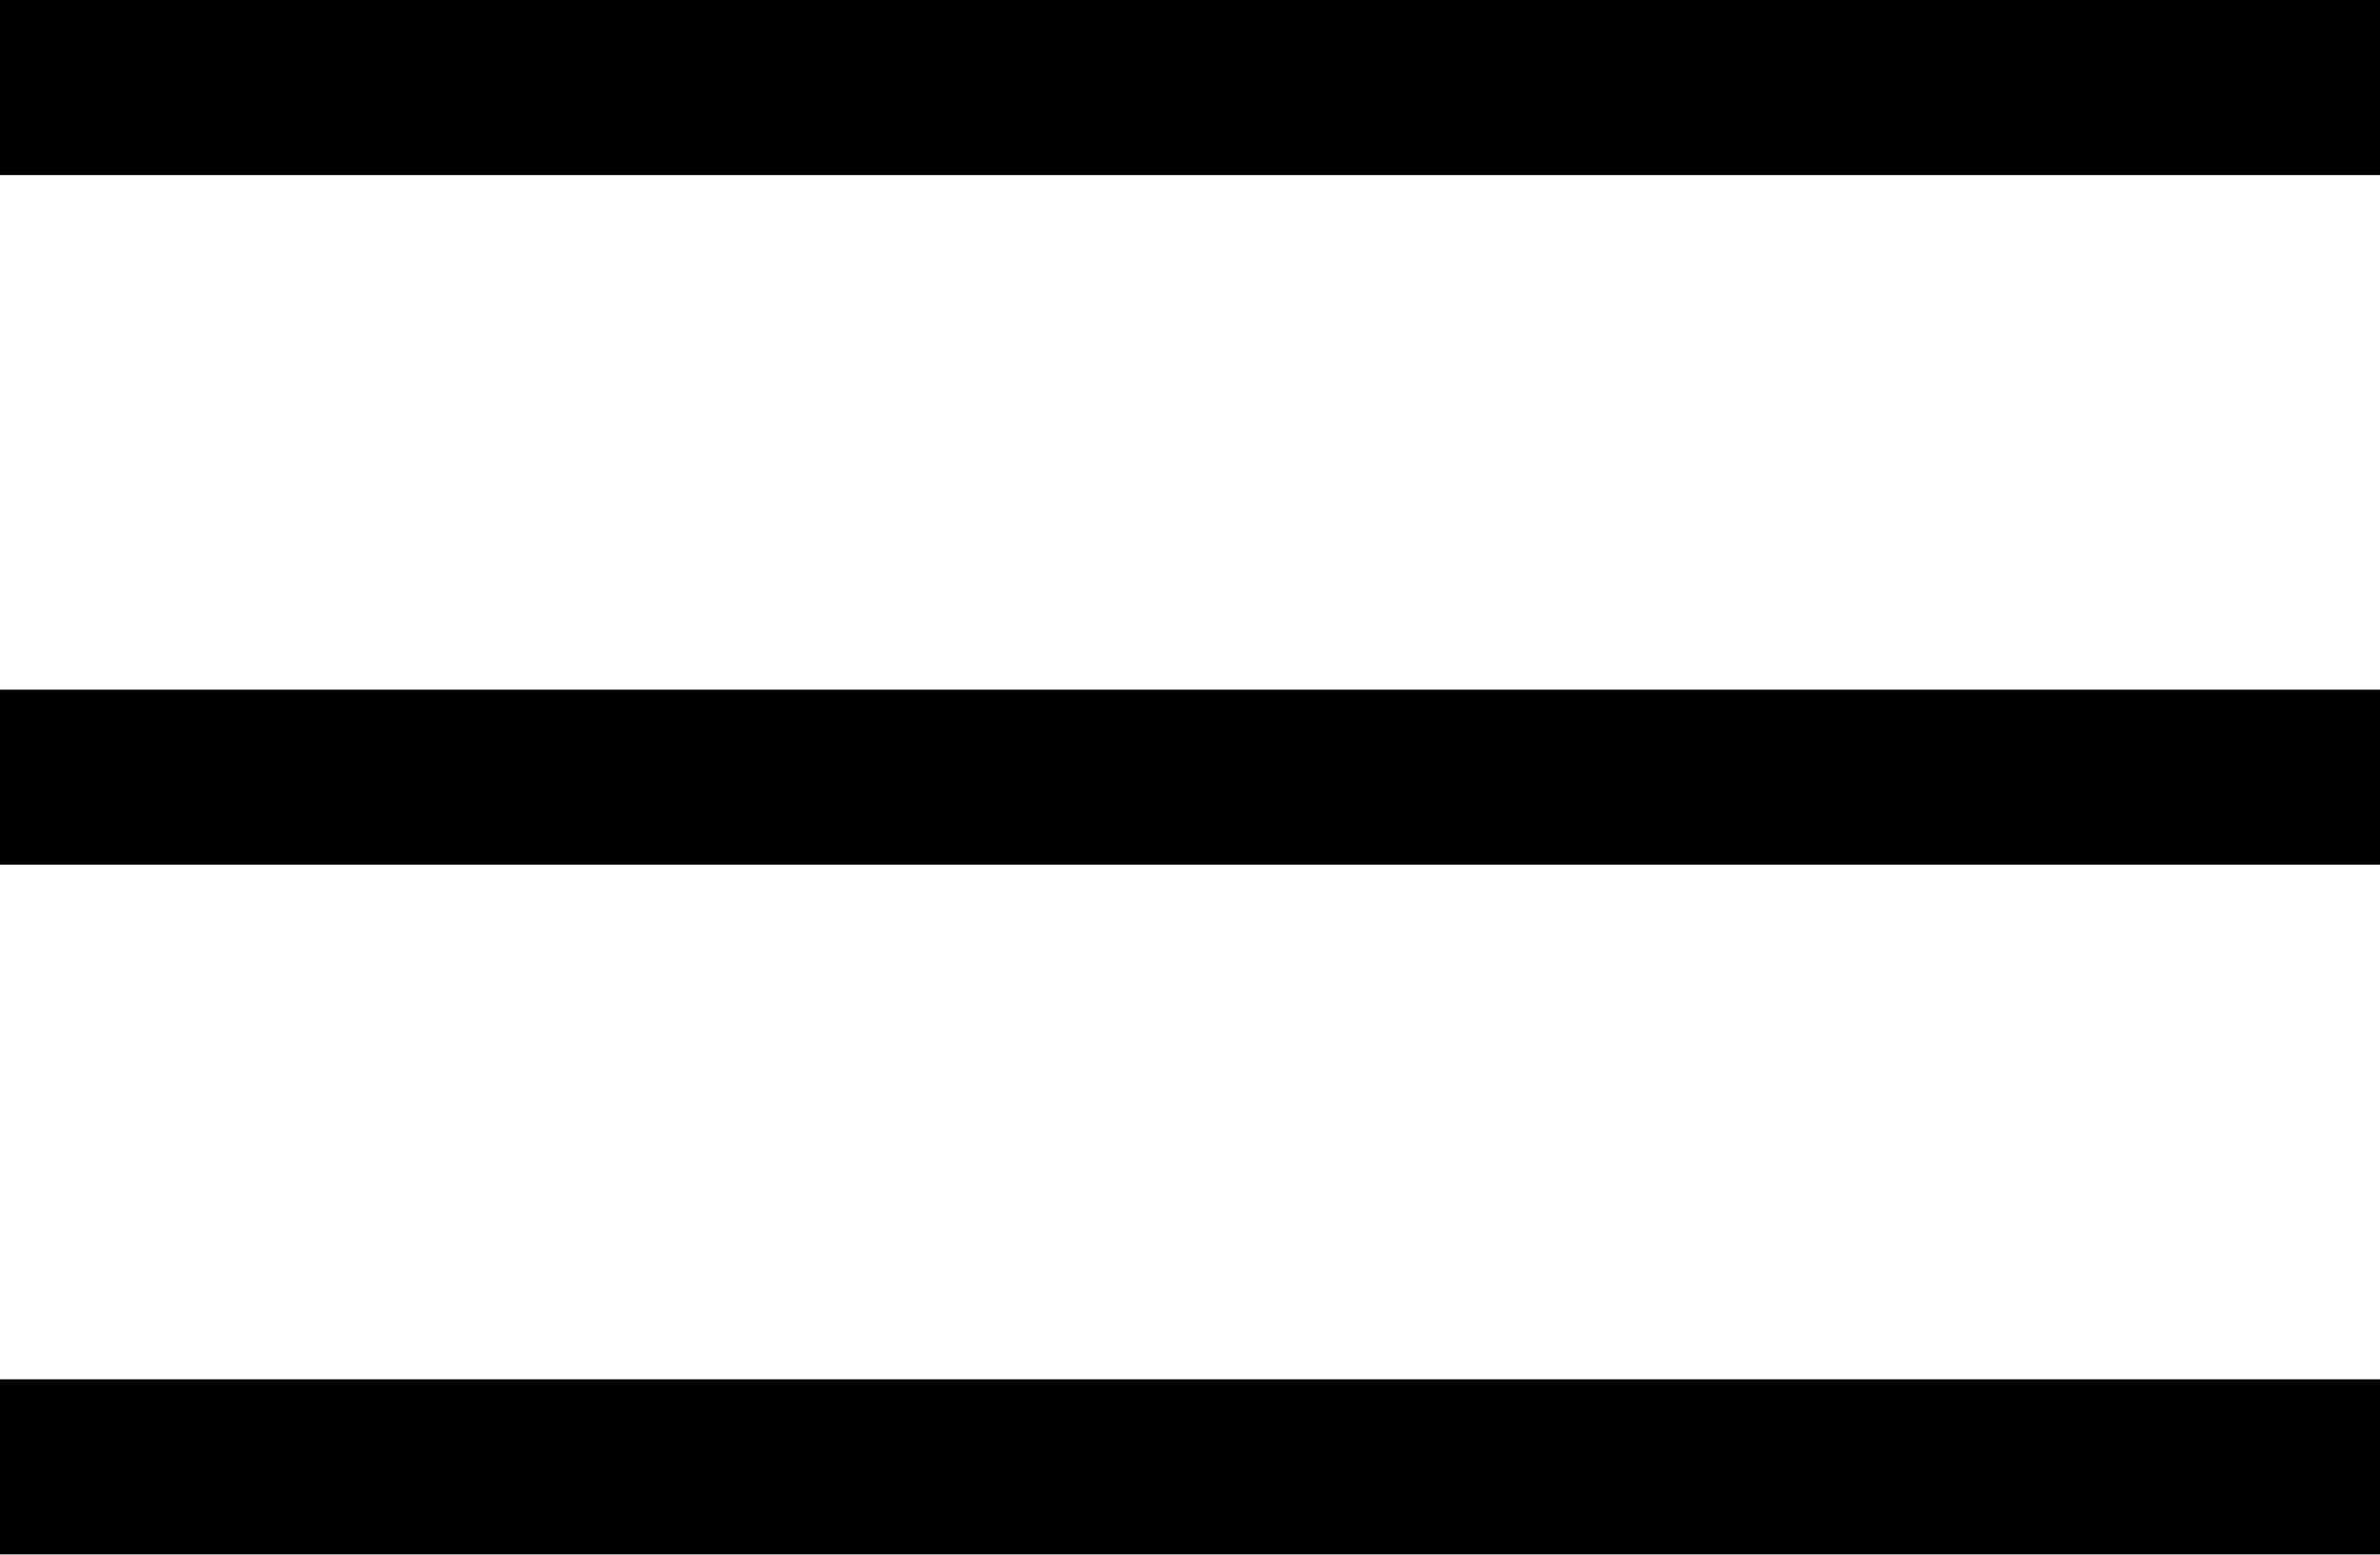
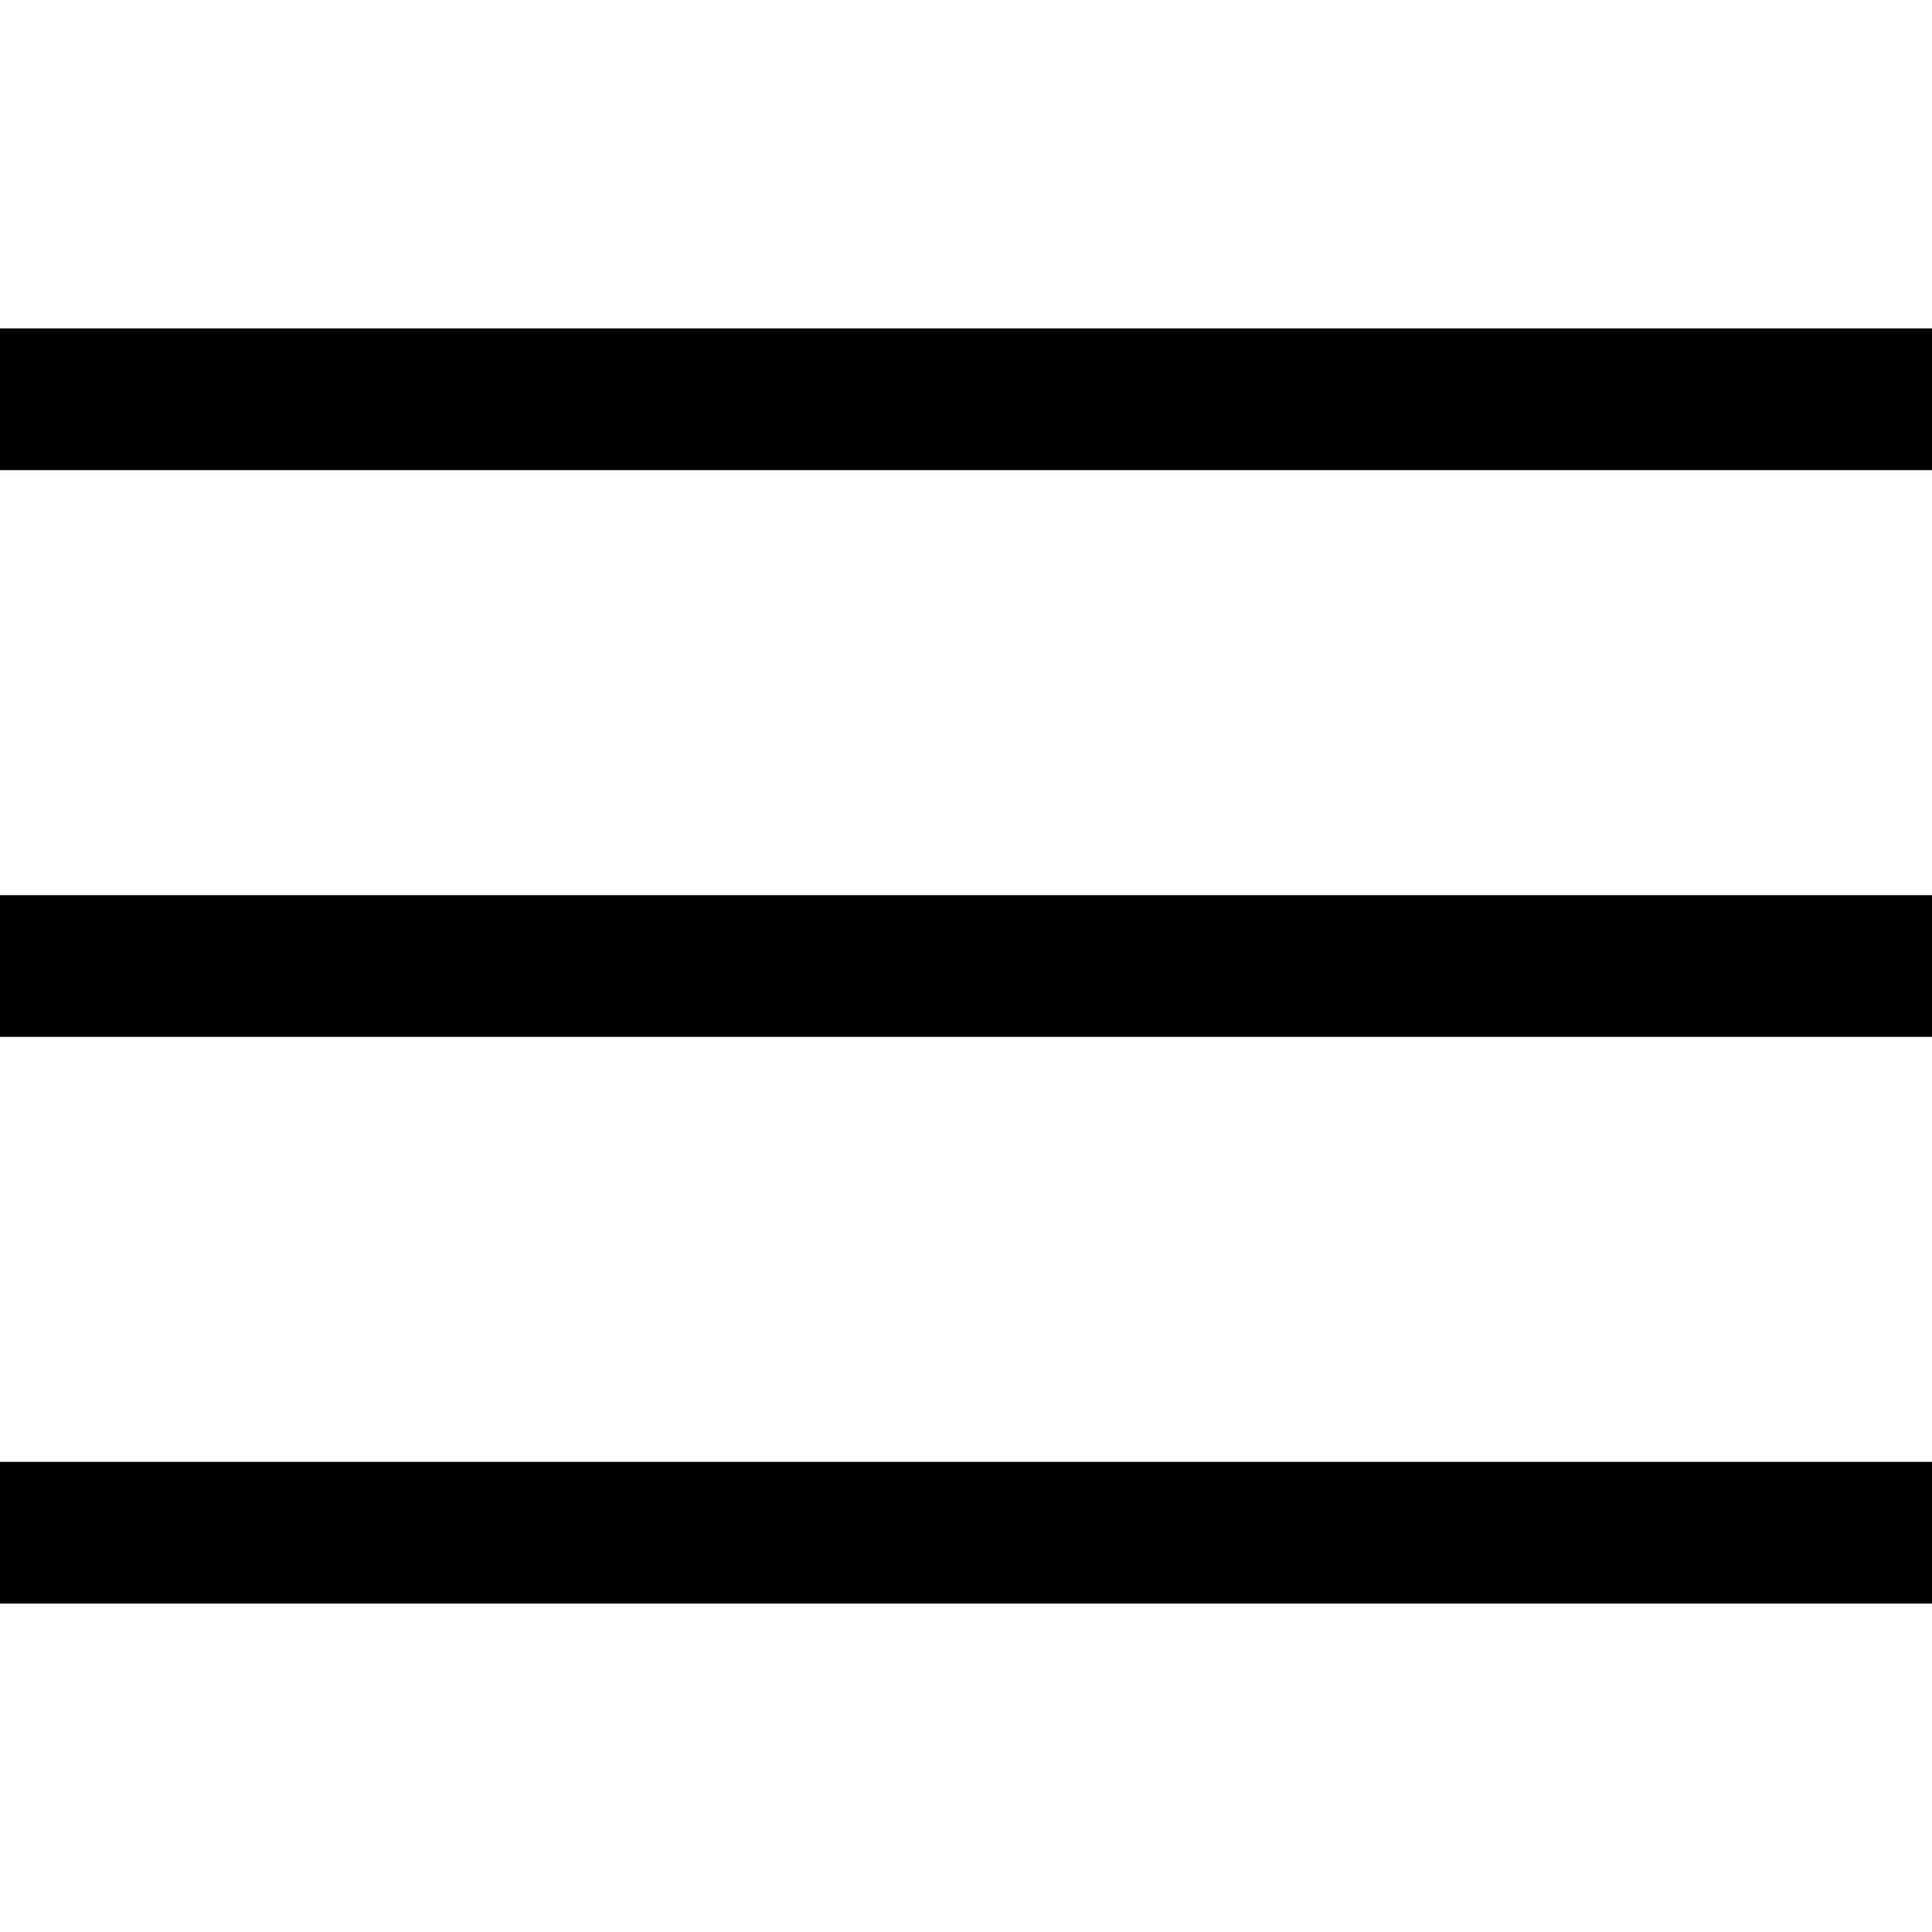
- <svg xmlns="http://www.w3.org/2000/svg" version="1.1" id="Layer_1" x="0px" y="0px" viewBox="0 0 68 44.4" style="enable-background:new 0 0 68 44.4;" xml:space="preserve">
+ <svg xmlns="http://www.w3.org/2000/svg" version="1.1" id="Layer_1" x="0px" y="0px" viewBox="0 0 30 30" style="enable-background:new 0 0 30 30;" xml:space="preserve">
  <g>
-     <rect width="68" height="5" />
-     <rect y="19.7" width="68" height="5" />
-     <rect y="39.4" width="68" height="5" />
+     <rect x="-0.3" y="5.1" width="30.3" height="2.2" />
+     <rect x="-0.3" y="13.9" width="30.3" height="2.2" />
+     <rect x="-0.3" y="22.7" width="30.3" height="2.2" />
  </g>
</svg>
